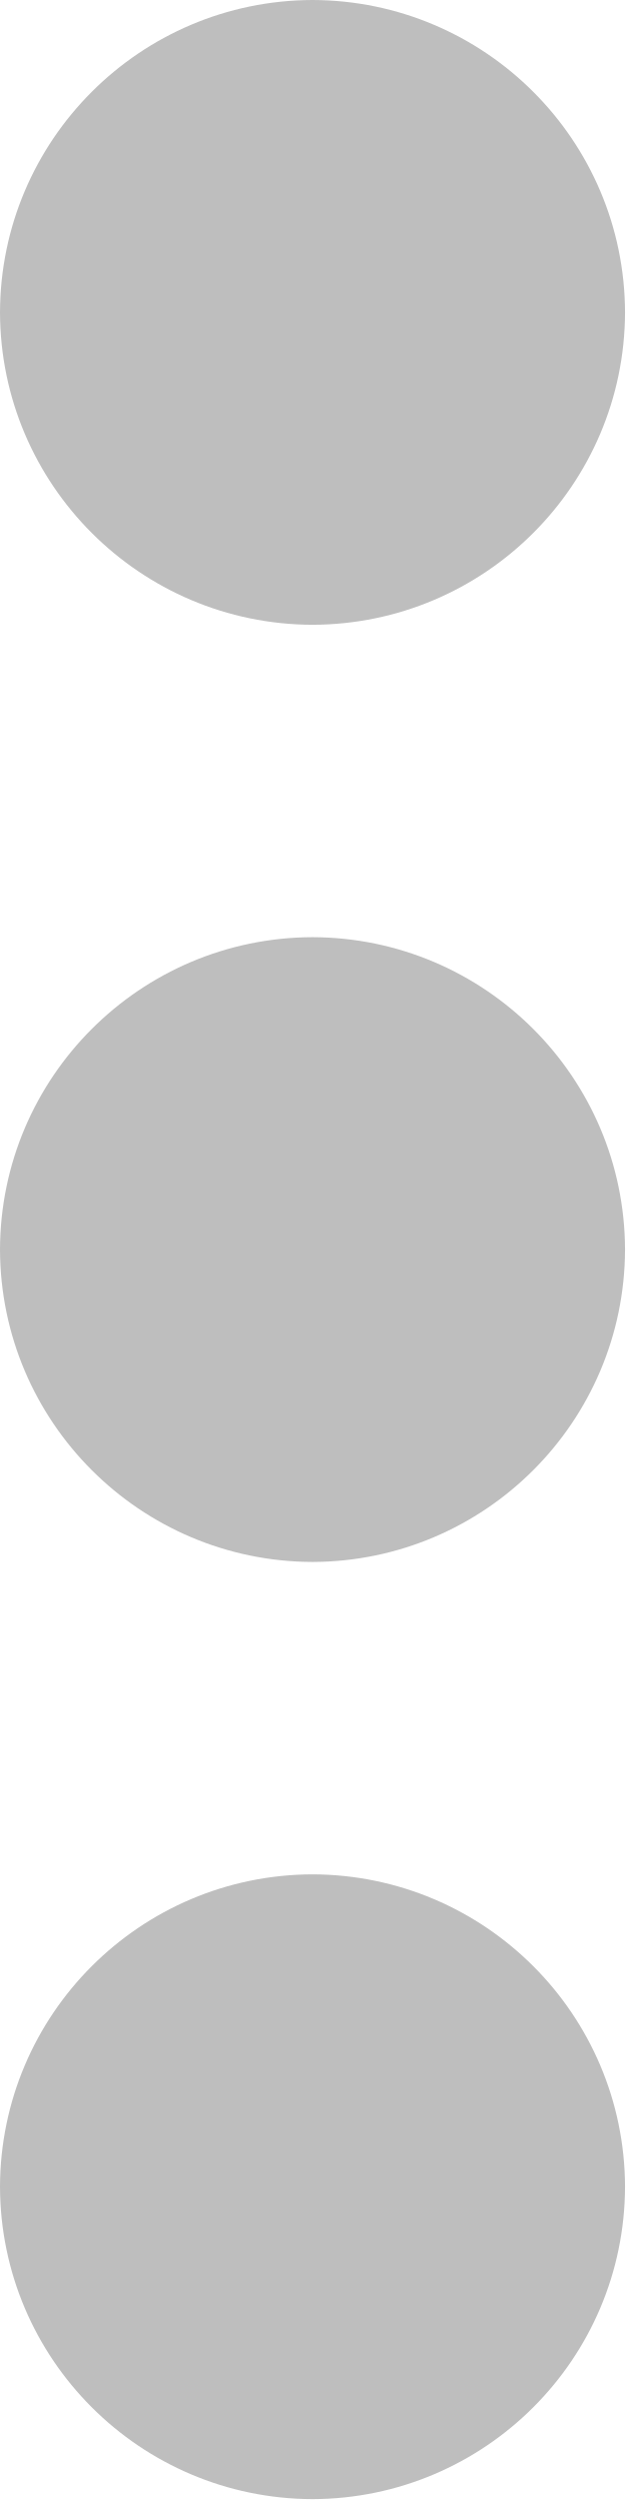
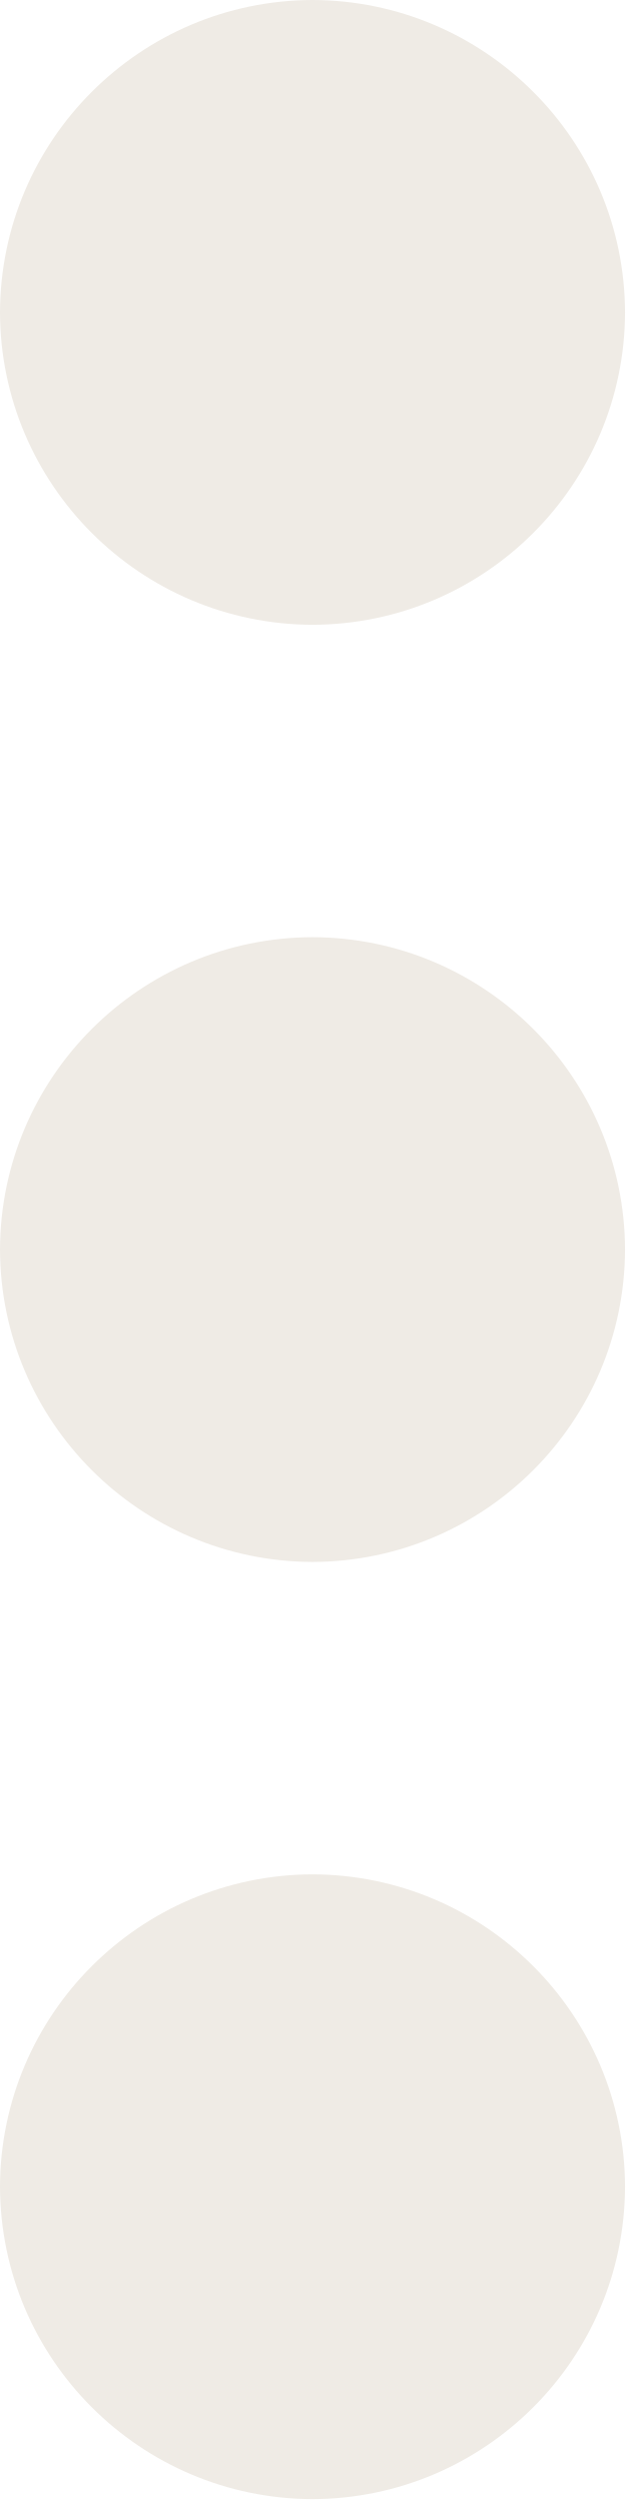
<svg xmlns="http://www.w3.org/2000/svg" width="4.6" height="18.399" viewBox="0 0 4.6 18.399">
-   <path id="Icon" d="M5.3-15.4a2.307,2.307,0,0,0,2.3-2.3A2.307,2.307,0,0,0,5.3-20,2.307,2.307,0,0,0,3-17.7a2.307,2.307,0,0,0,2.3,2.3Zm0,2.3A2.307,2.307,0,0,0,3-10.8,2.307,2.307,0,0,0,5.3-8.5a2.307,2.307,0,0,0,2.3-2.3,2.307,2.307,0,0,0-2.3-2.3Zm0,6.9A2.307,2.307,0,0,0,3-3.9,2.307,2.307,0,0,0,5.3-1.6,2.307,2.307,0,0,0,7.6-3.9,2.307,2.307,0,0,0,5.3-6.2Z" transform="translate(-3 20)" fill="#bebebe" fill-rule="evenodd" />
+   <path d="M5.3-15.4a2.307,2.307,0,0,0,2.3-2.3A2.307,2.307,0,0,0,5.3-20,2.307,2.307,0,0,0,3-17.7a2.307,2.307,0,0,0,2.3,2.3Zm0,2.3A2.307,2.307,0,0,0,3-10.8,2.307,2.307,0,0,0,5.3-8.5a2.307,2.307,0,0,0,2.3-2.3,2.307,2.307,0,0,0-2.3-2.3Zm0,6.9A2.307,2.307,0,0,0,3-3.9,2.307,2.307,0,0,0,5.3-1.6,2.307,2.307,0,0,0,7.6-3.9,2.307,2.307,0,0,0,5.3-6.2Z" transform="translate(-3 20)" fill="#efebe5" fill-rule="evenodd" />
</svg>
